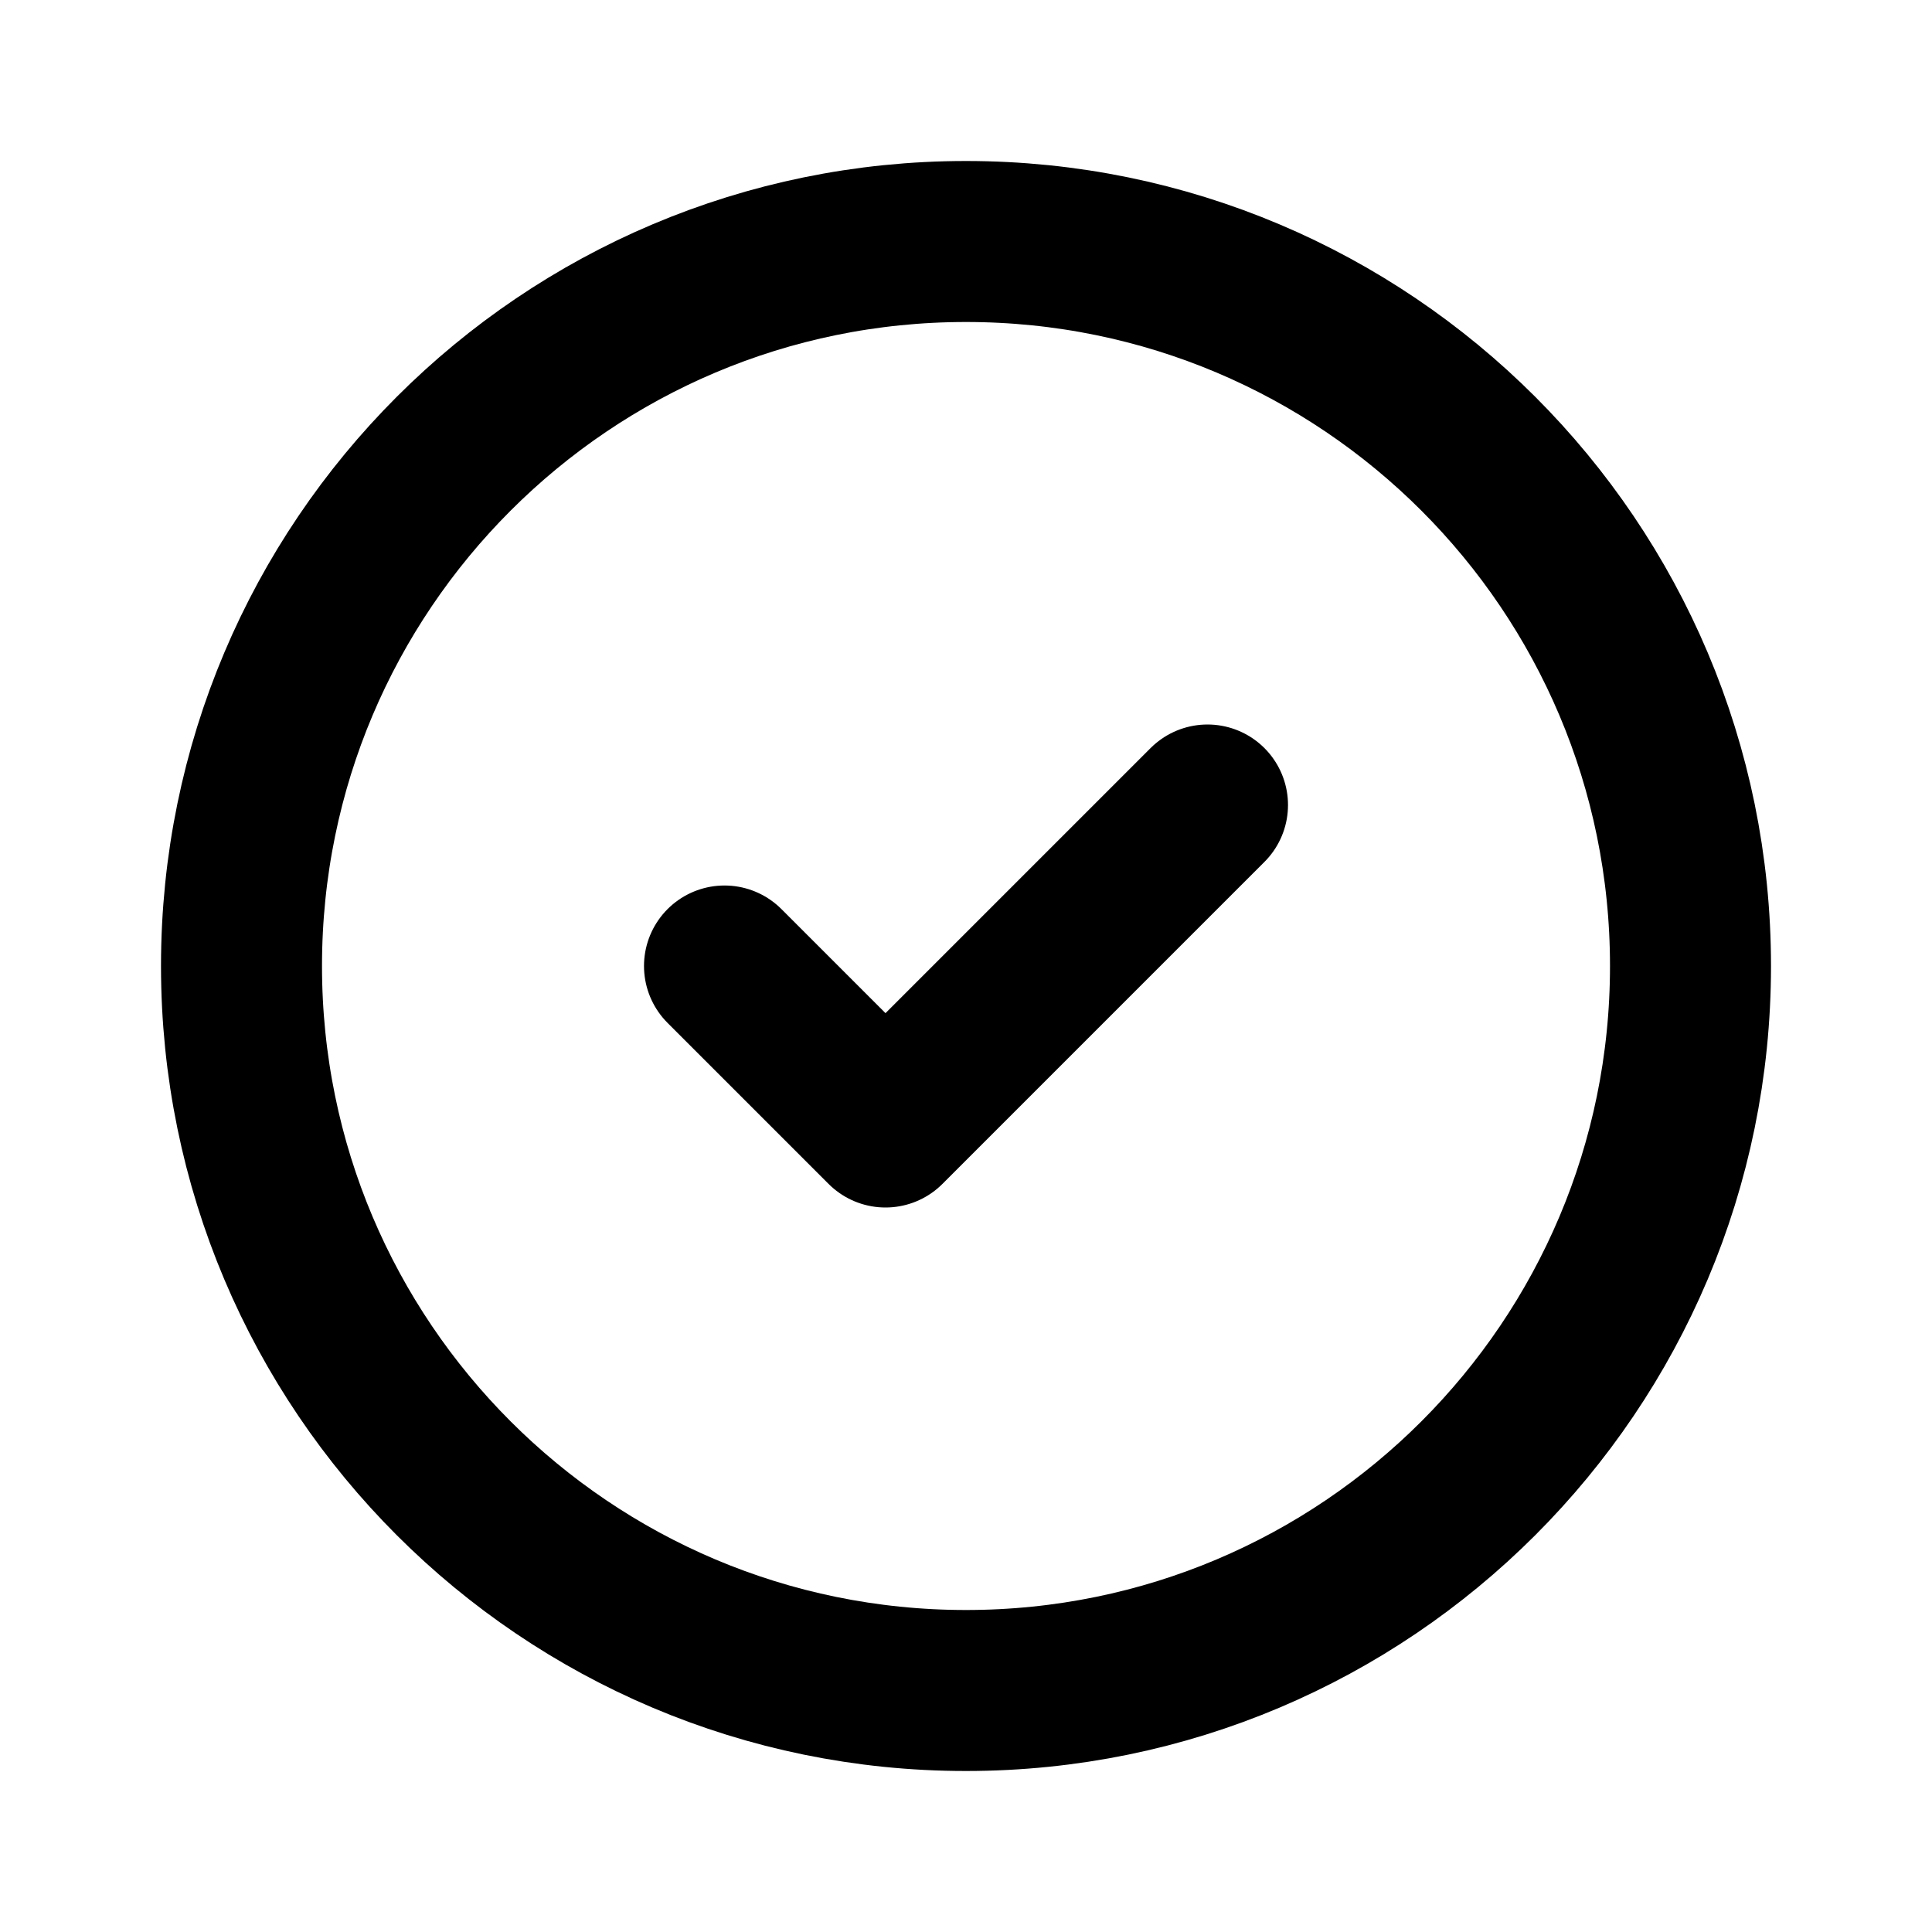
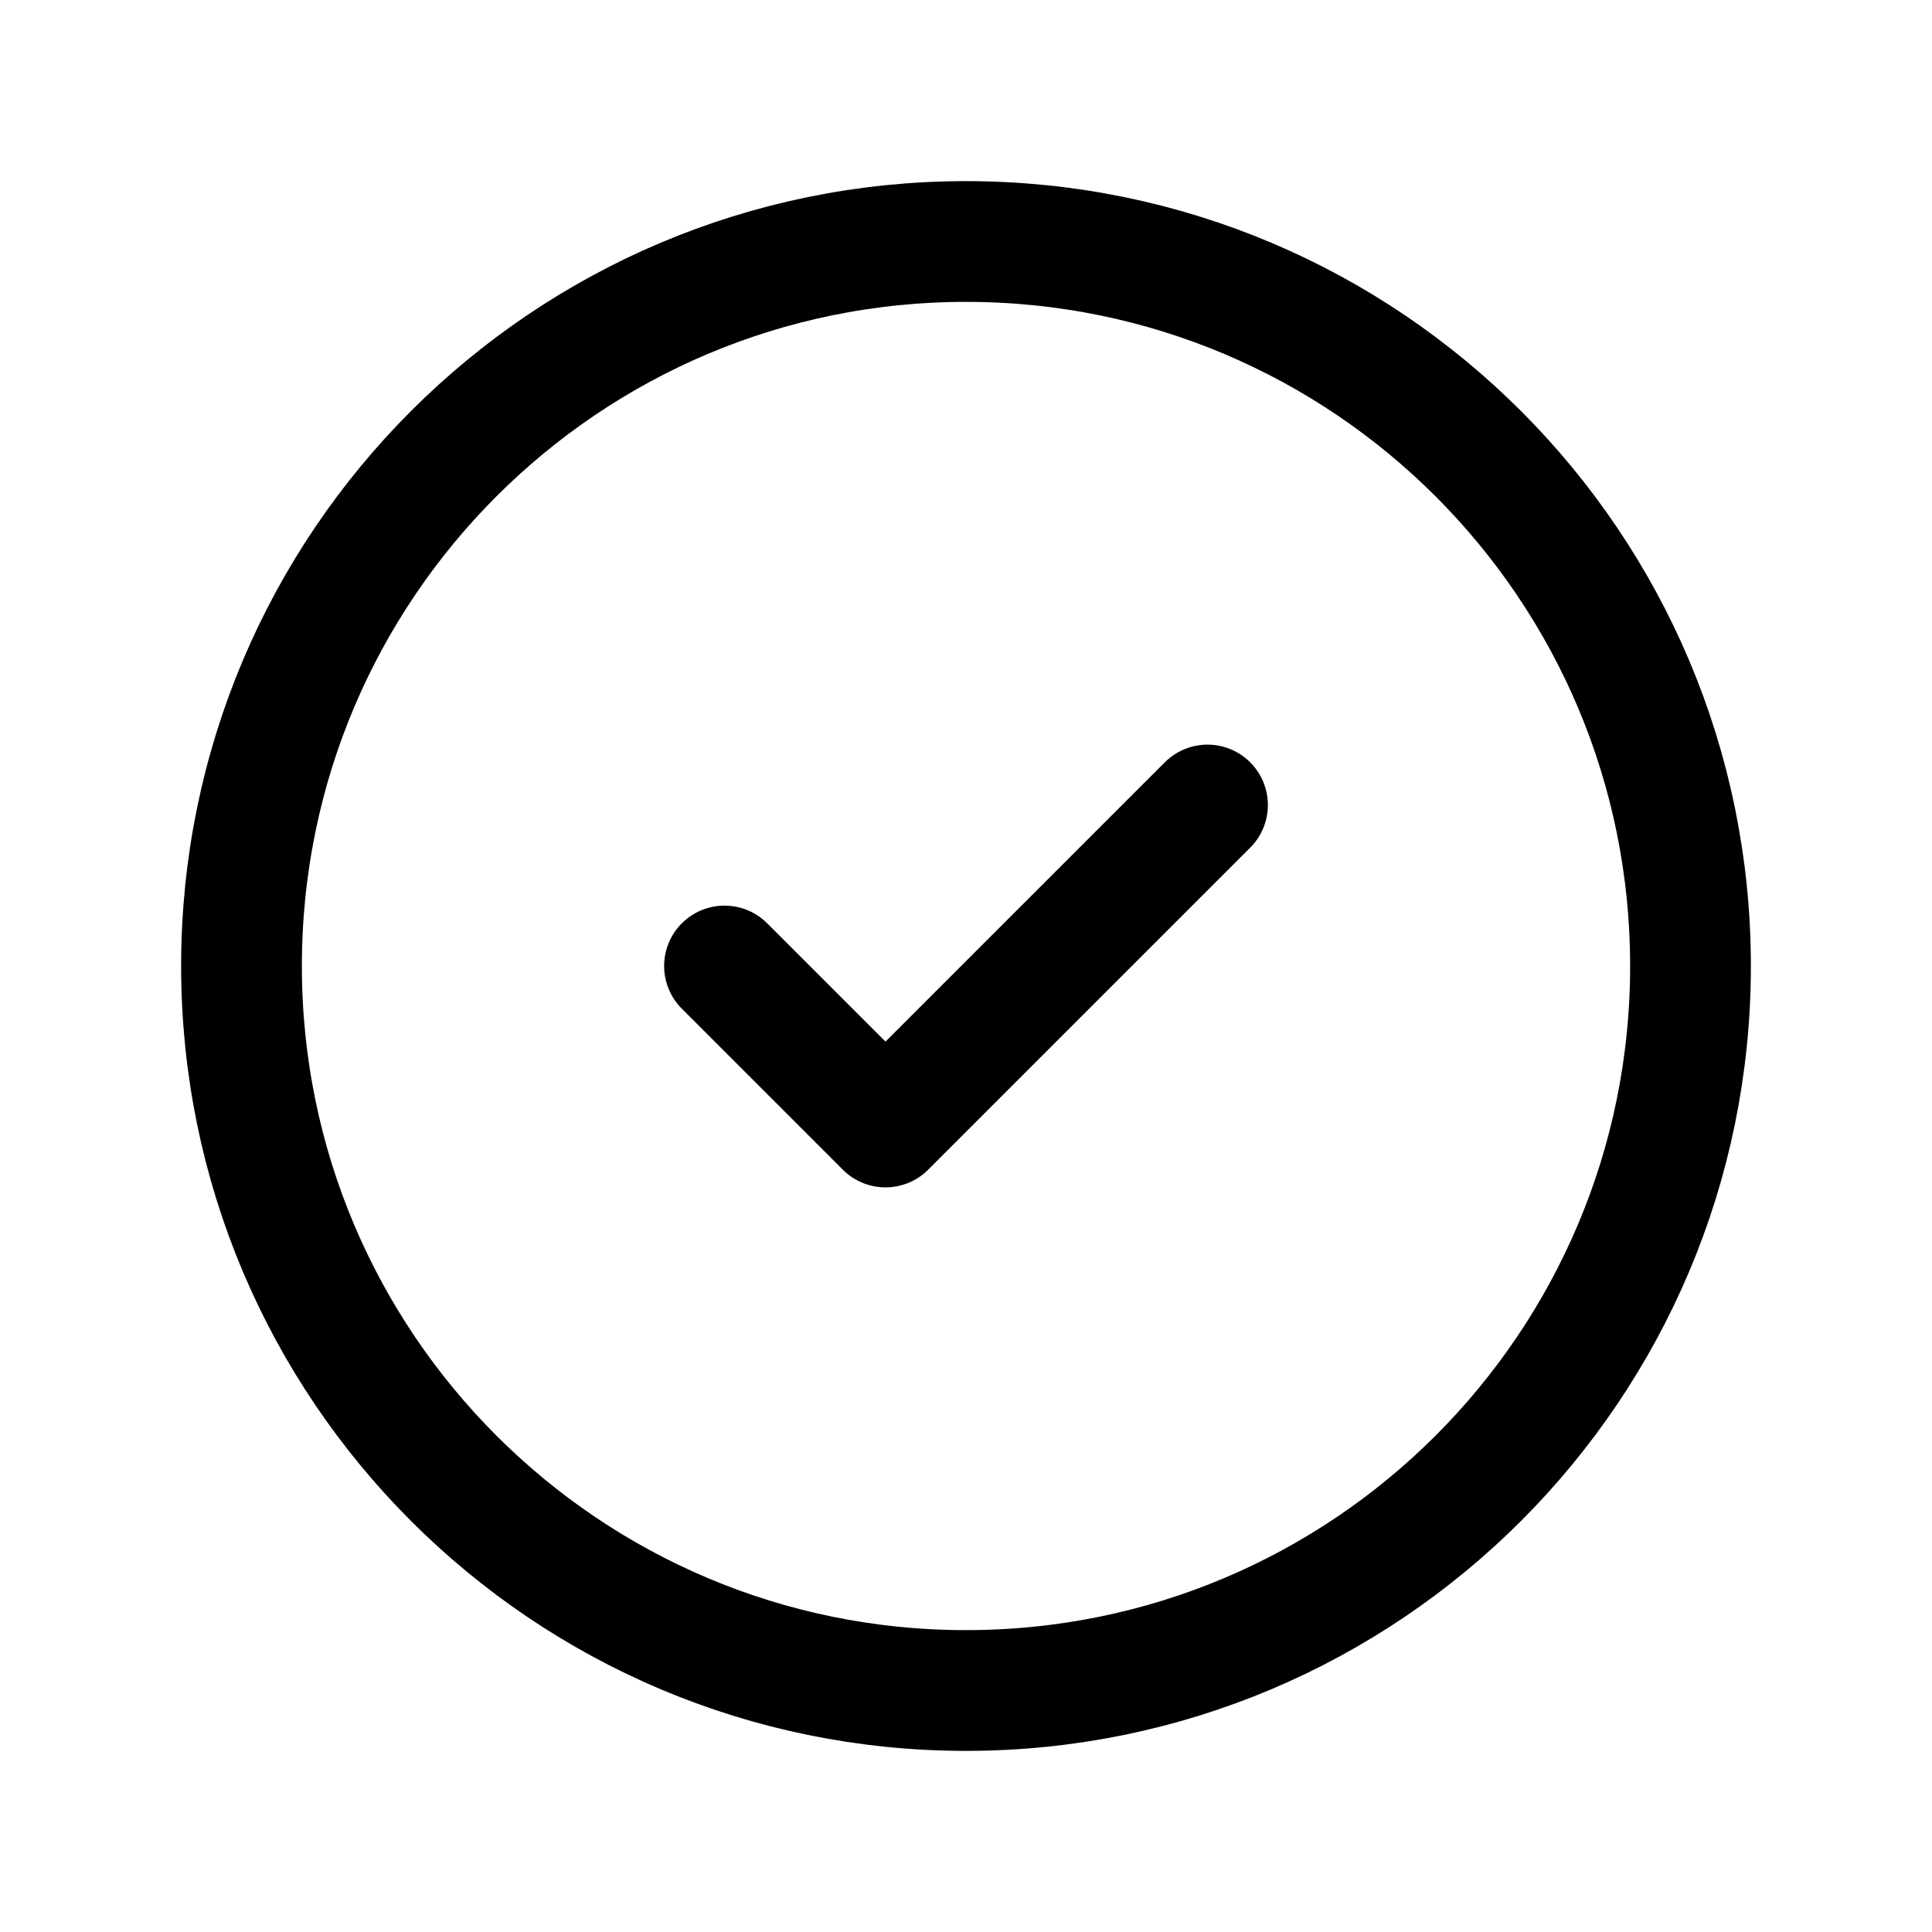
<svg xmlns="http://www.w3.org/2000/svg" fill="none" viewBox="0 0 24 24" stroke="currentColor">
-   <path stroke-linecap="round" stroke-linejoin="round" stroke-width="2" d="M9 12l2 2 4-4m6 2a9 9 0 11-18 0 9 9 0 0118 0z" />
+   <path stroke-linecap="round" stroke-linejoin="round" stroke-width="1.5" d="M9 12l2 2 4-4m6 2a9 9 0 11-18 0 9 9 0 0118 0z" />
</svg>
